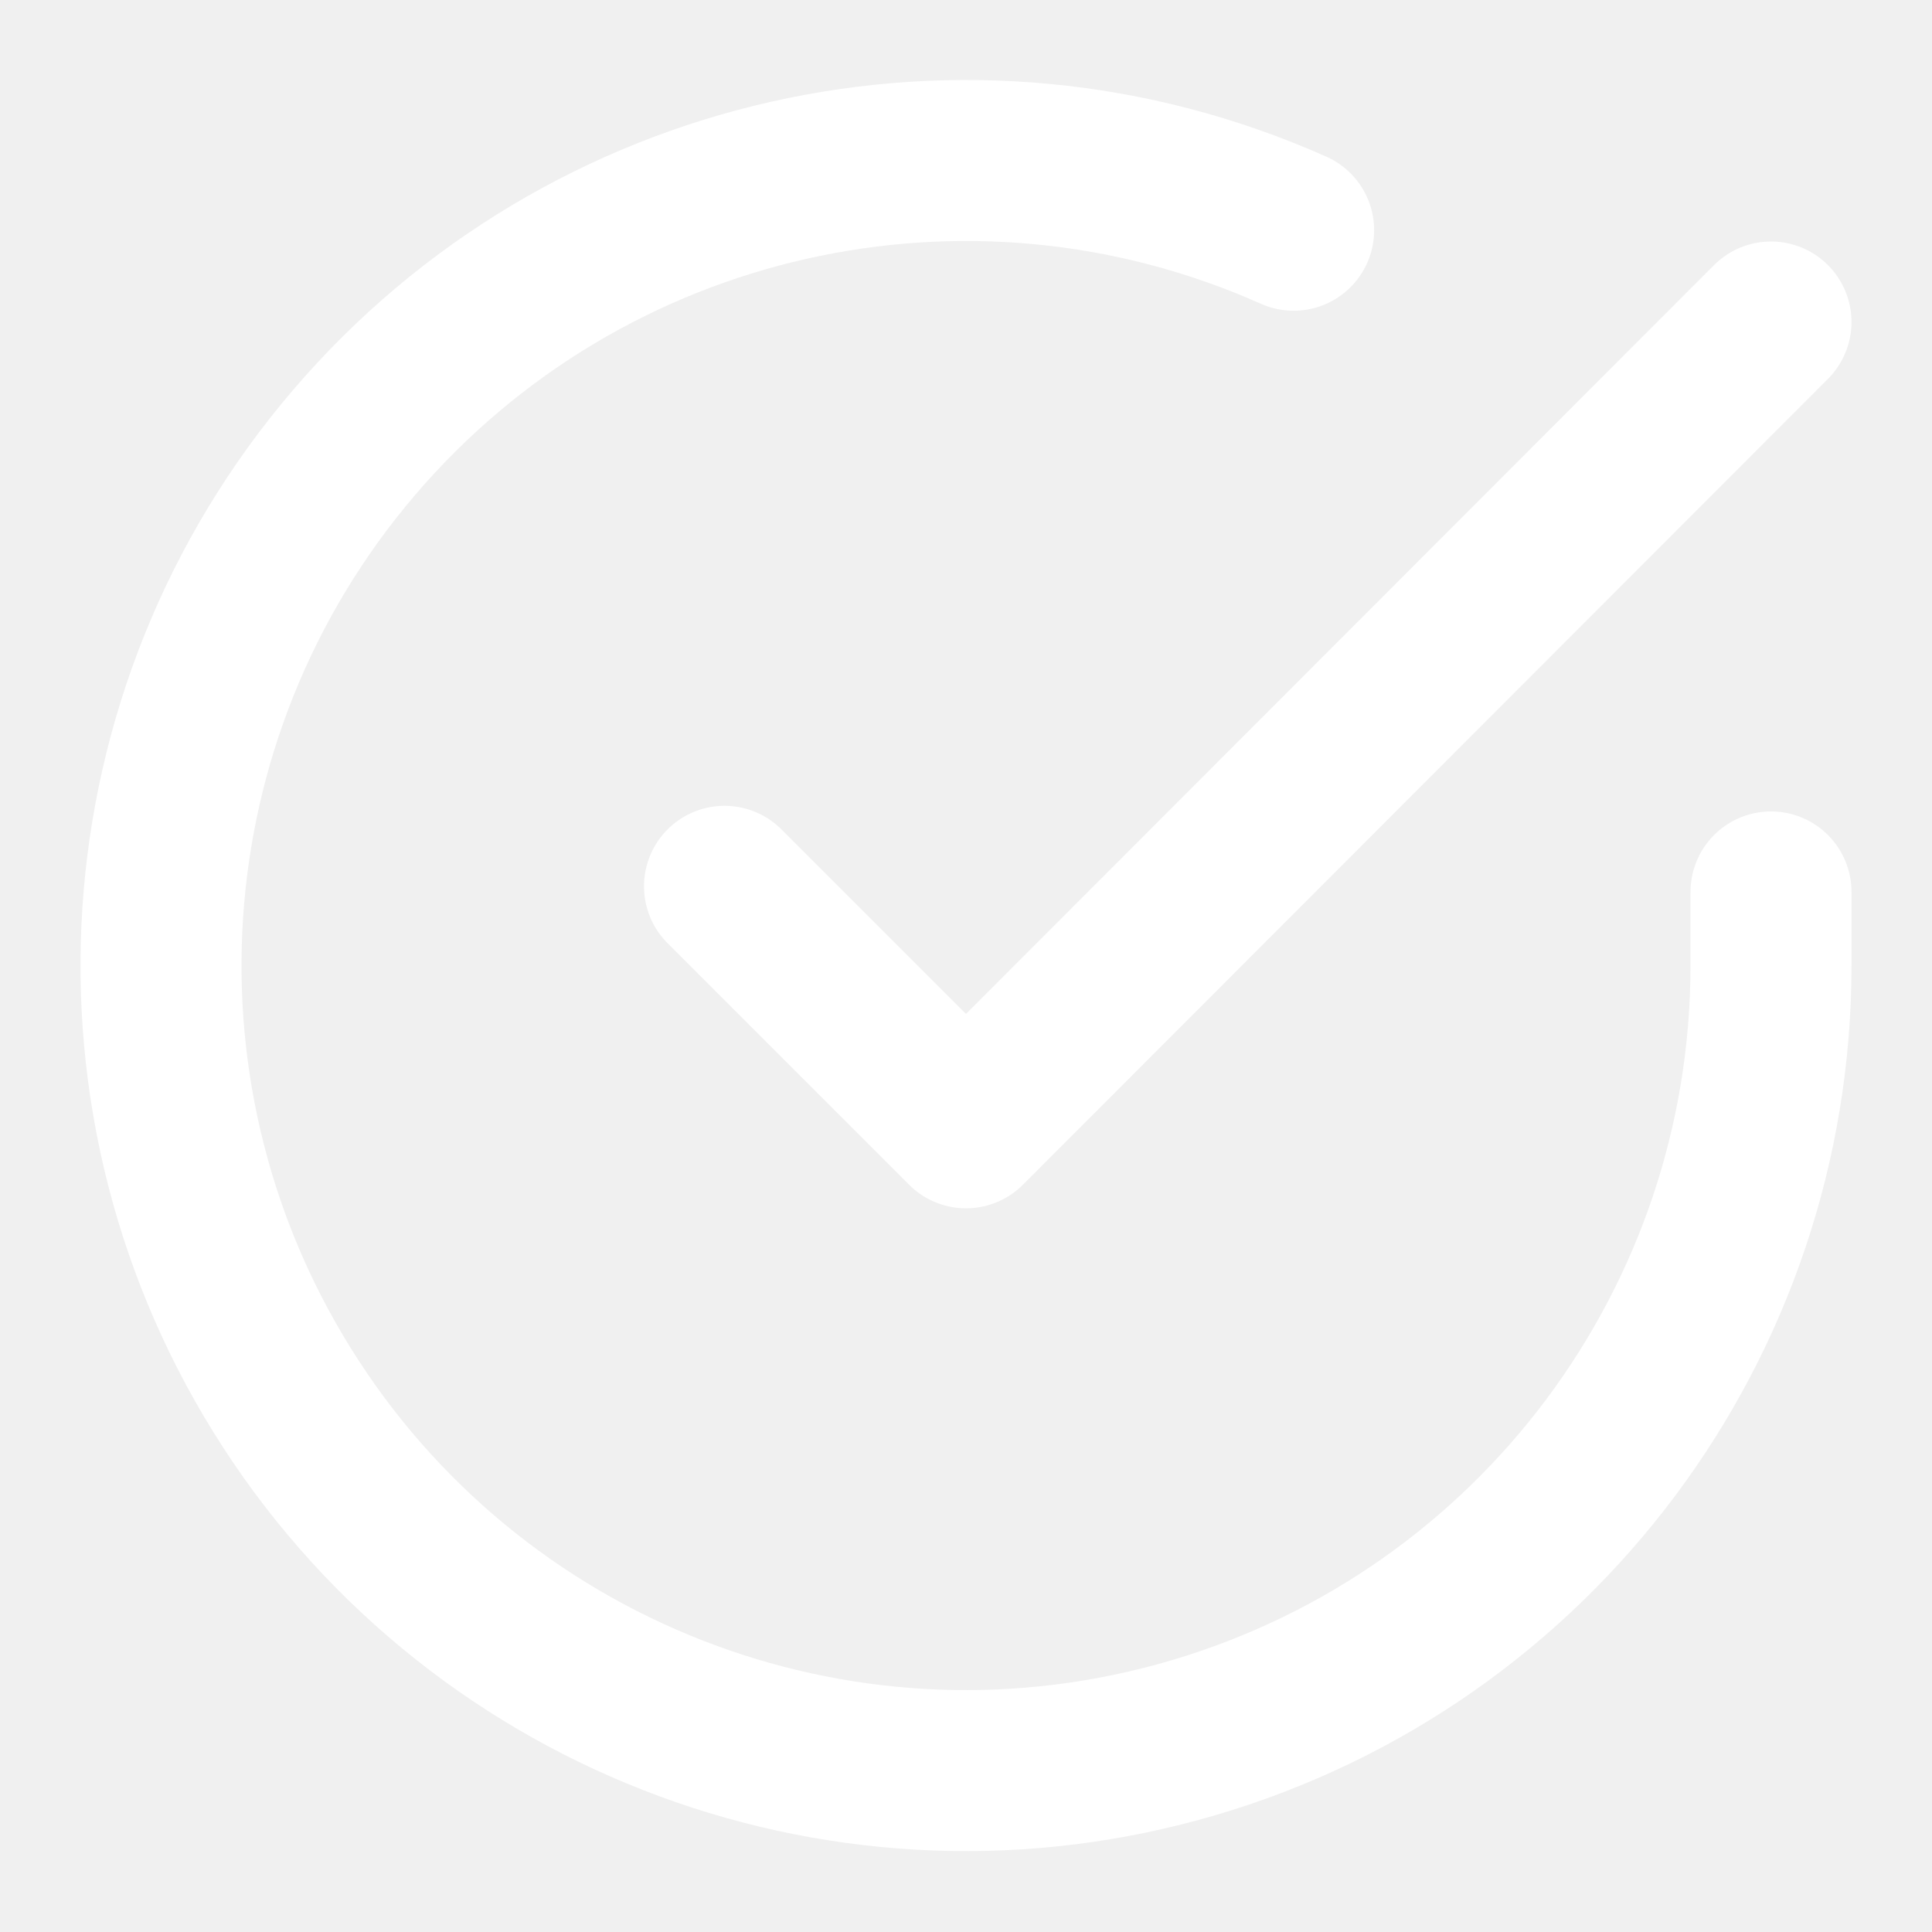
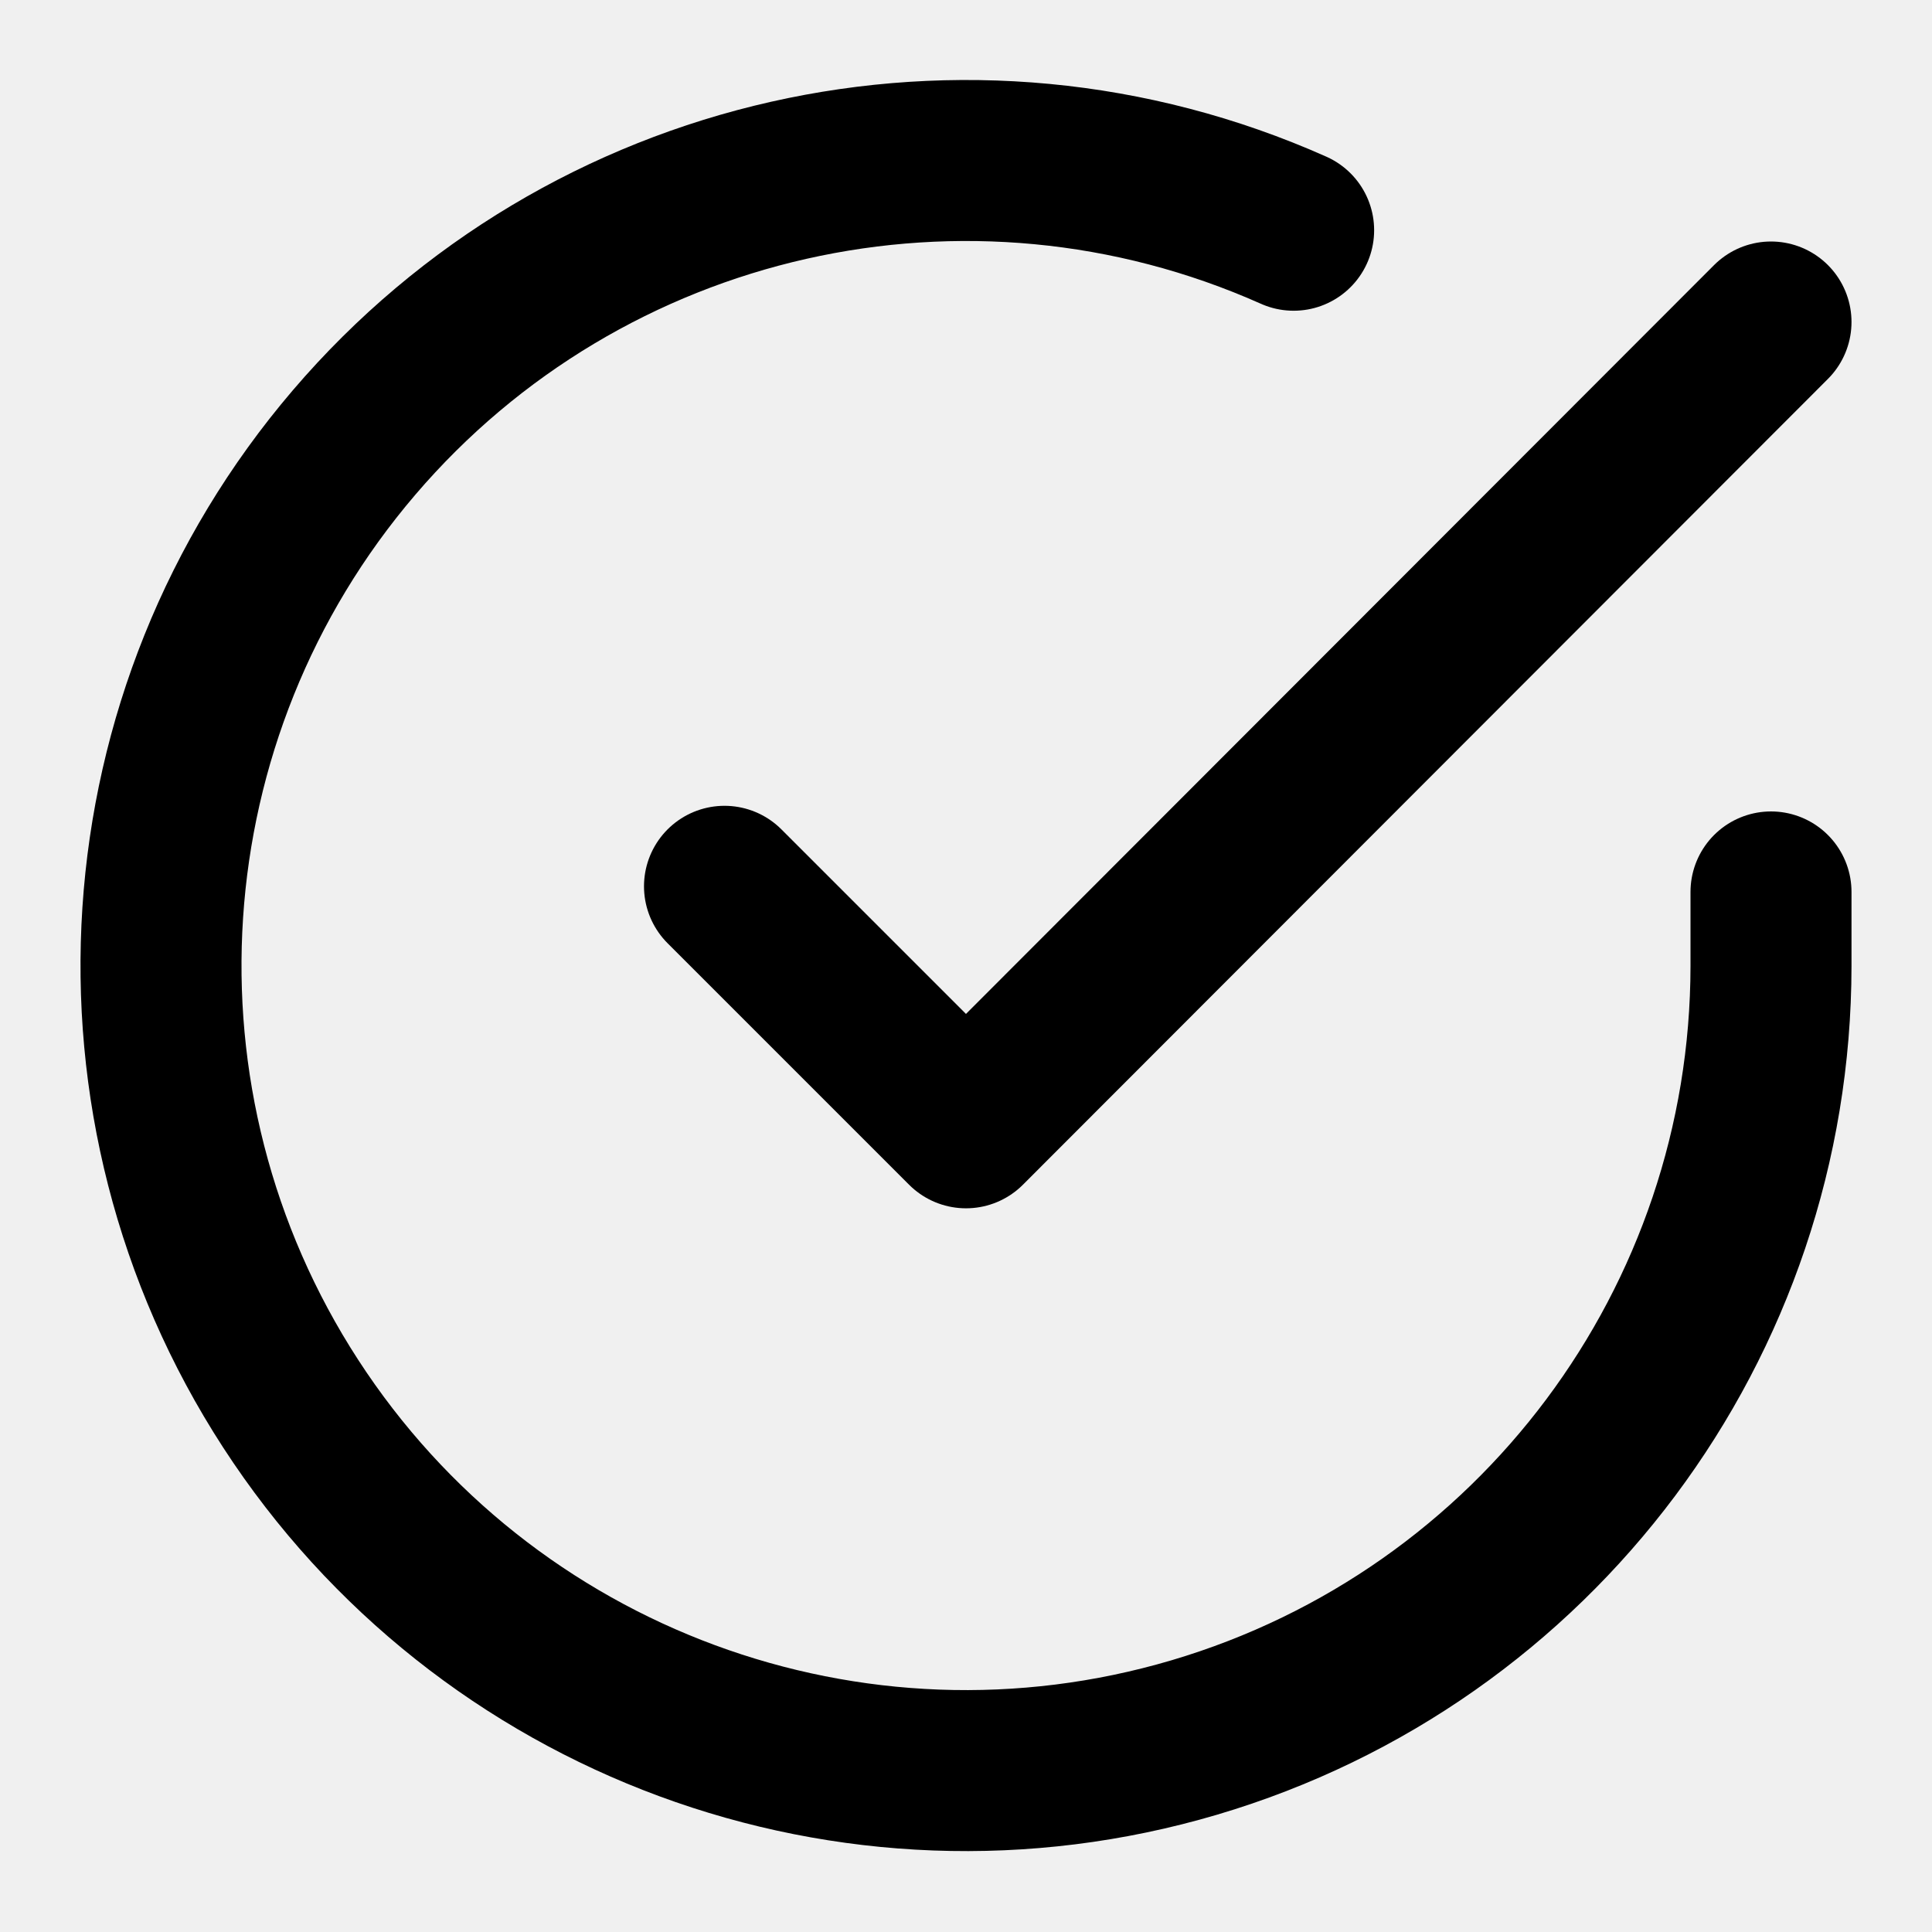
- <svg xmlns="http://www.w3.org/2000/svg" width="24" height="24" viewBox="0 0 24 24" fill="none" stroke="white" stroke-width="2" stroke-linecap="round" stroke-linejoin="round" class="feather feather-check-circle">
+ <svg xmlns="http://www.w3.org/2000/svg" width="24" height="24" viewBox="0 0 24 24" fill="none" stroke="currentColor" stroke-width="2" stroke-linecap="round" stroke-linejoin="round" class="feather feather-check-circle">
  <path d="M22 11.08V12a10 10 0 1 1-5.93-9.14" />
  <polyline points="22 4 12 14.01 9 11.01" />
</svg>
